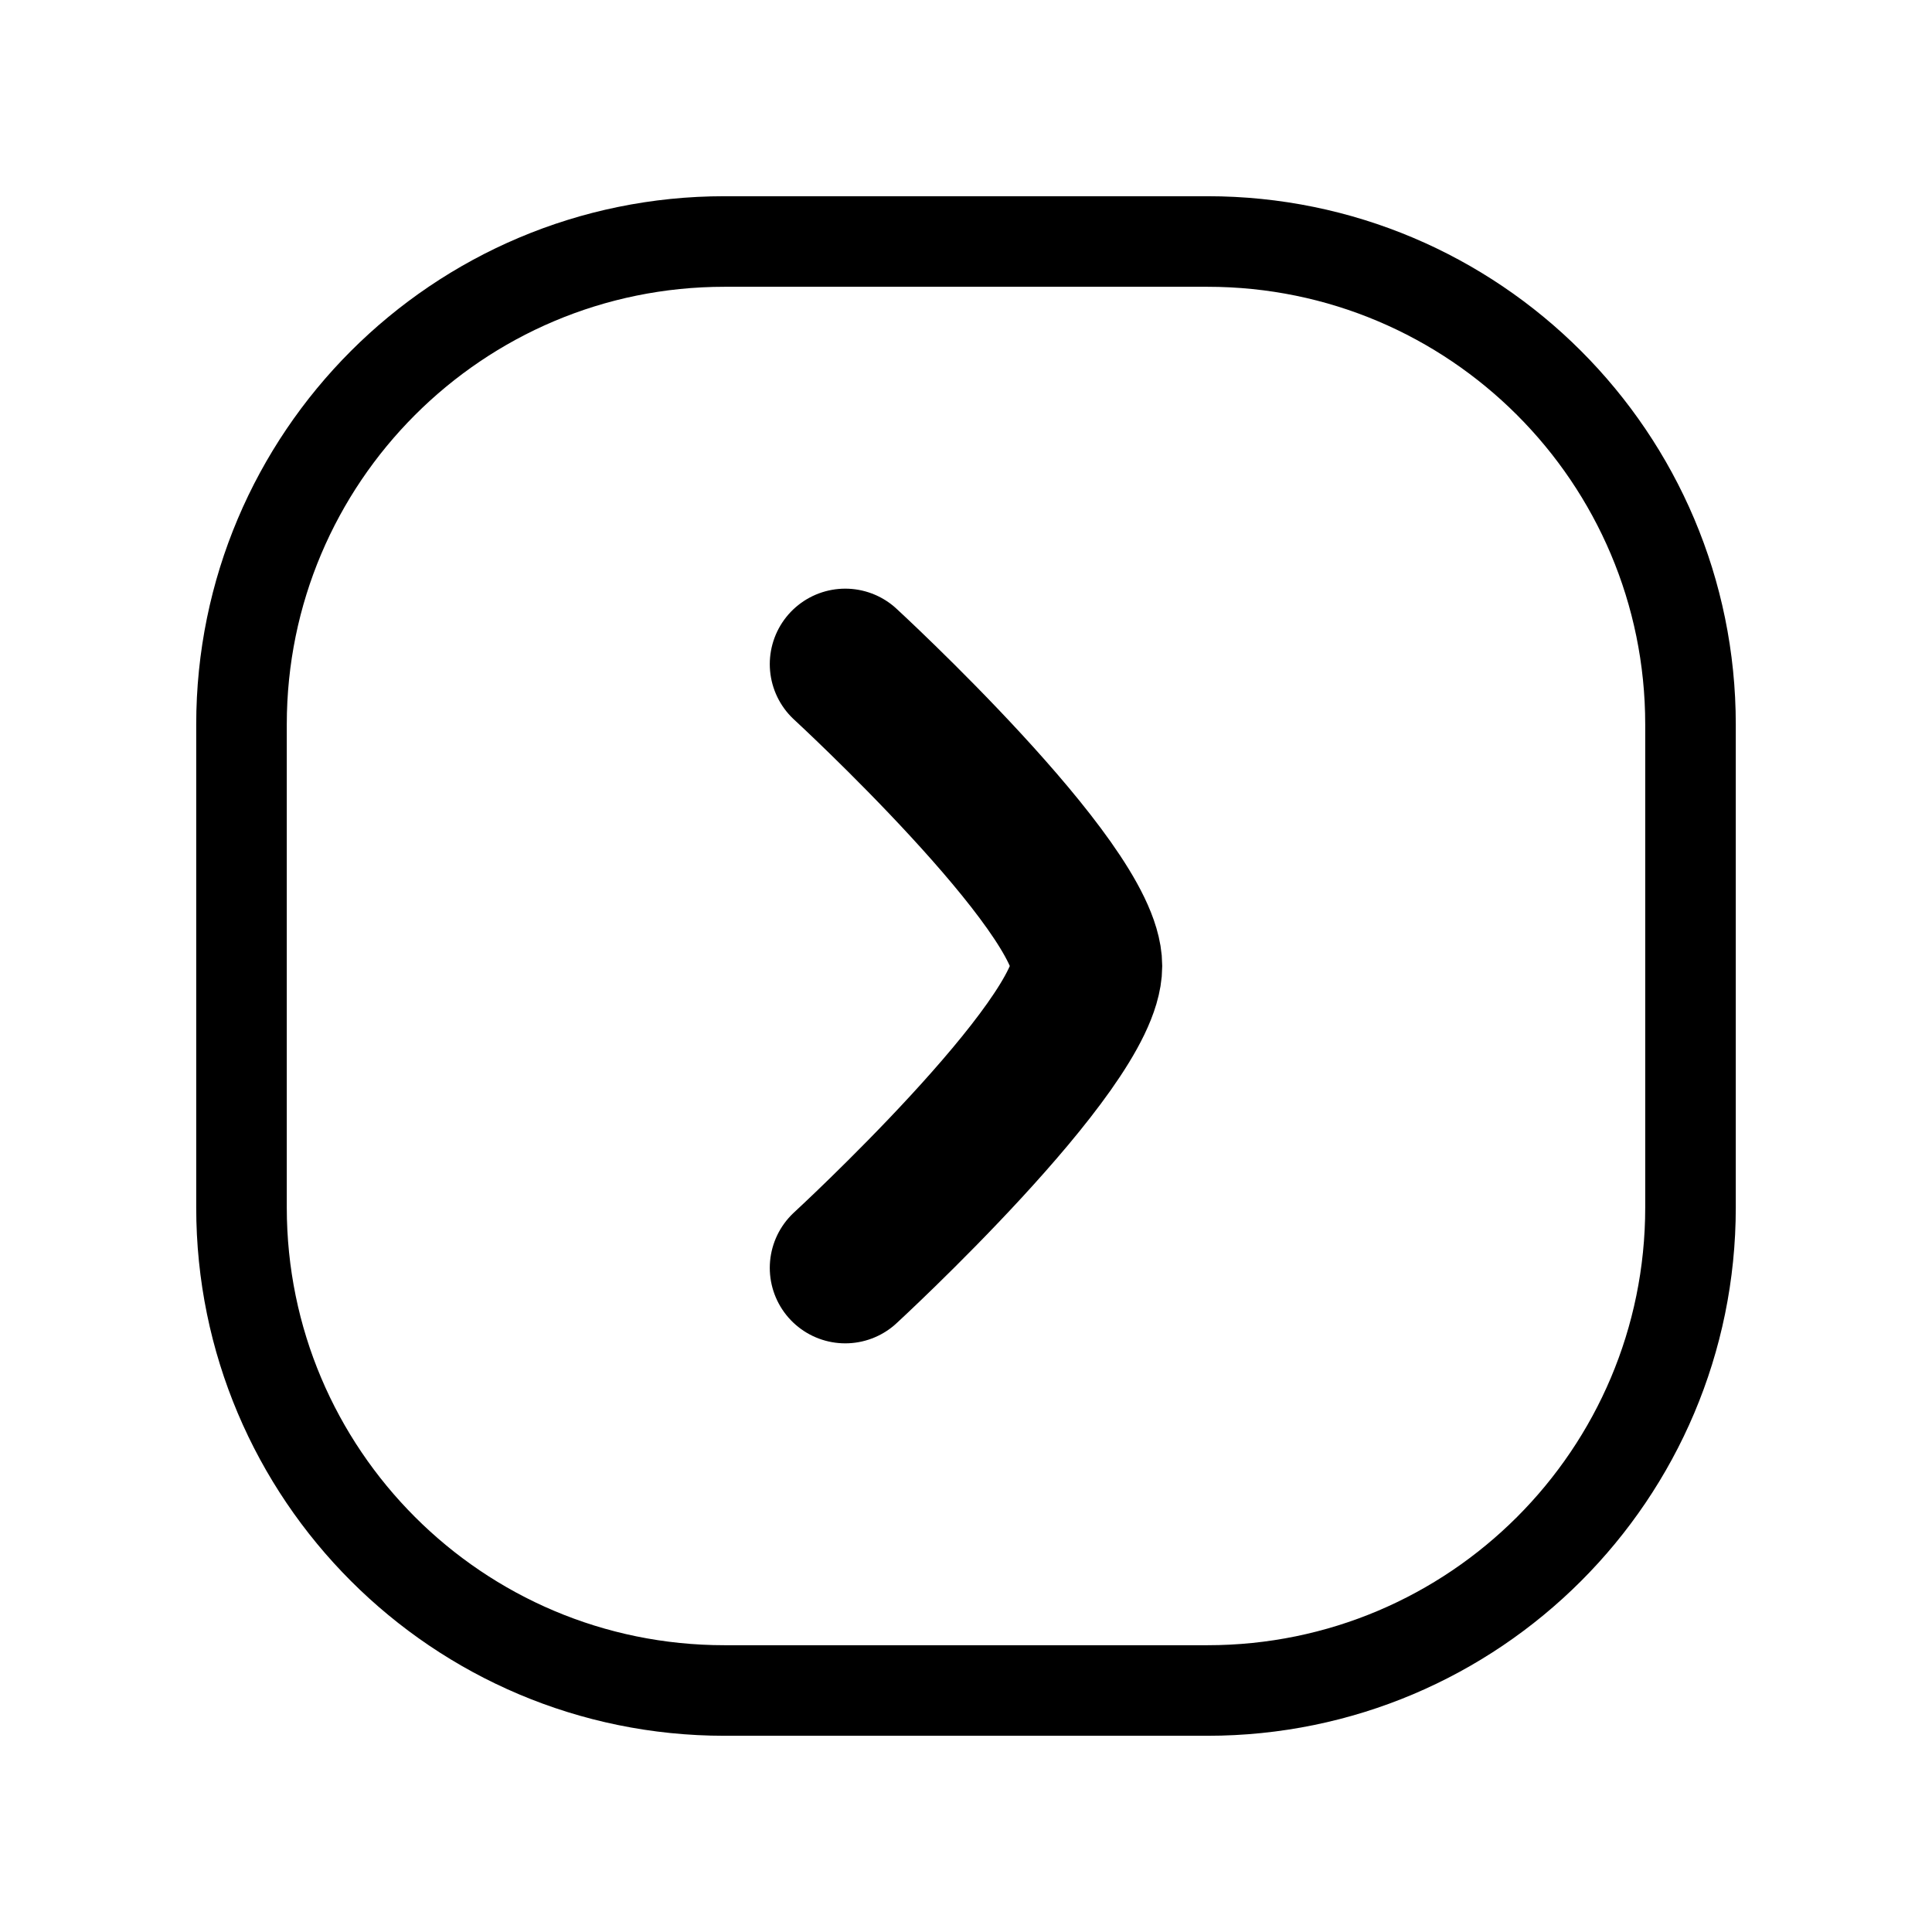
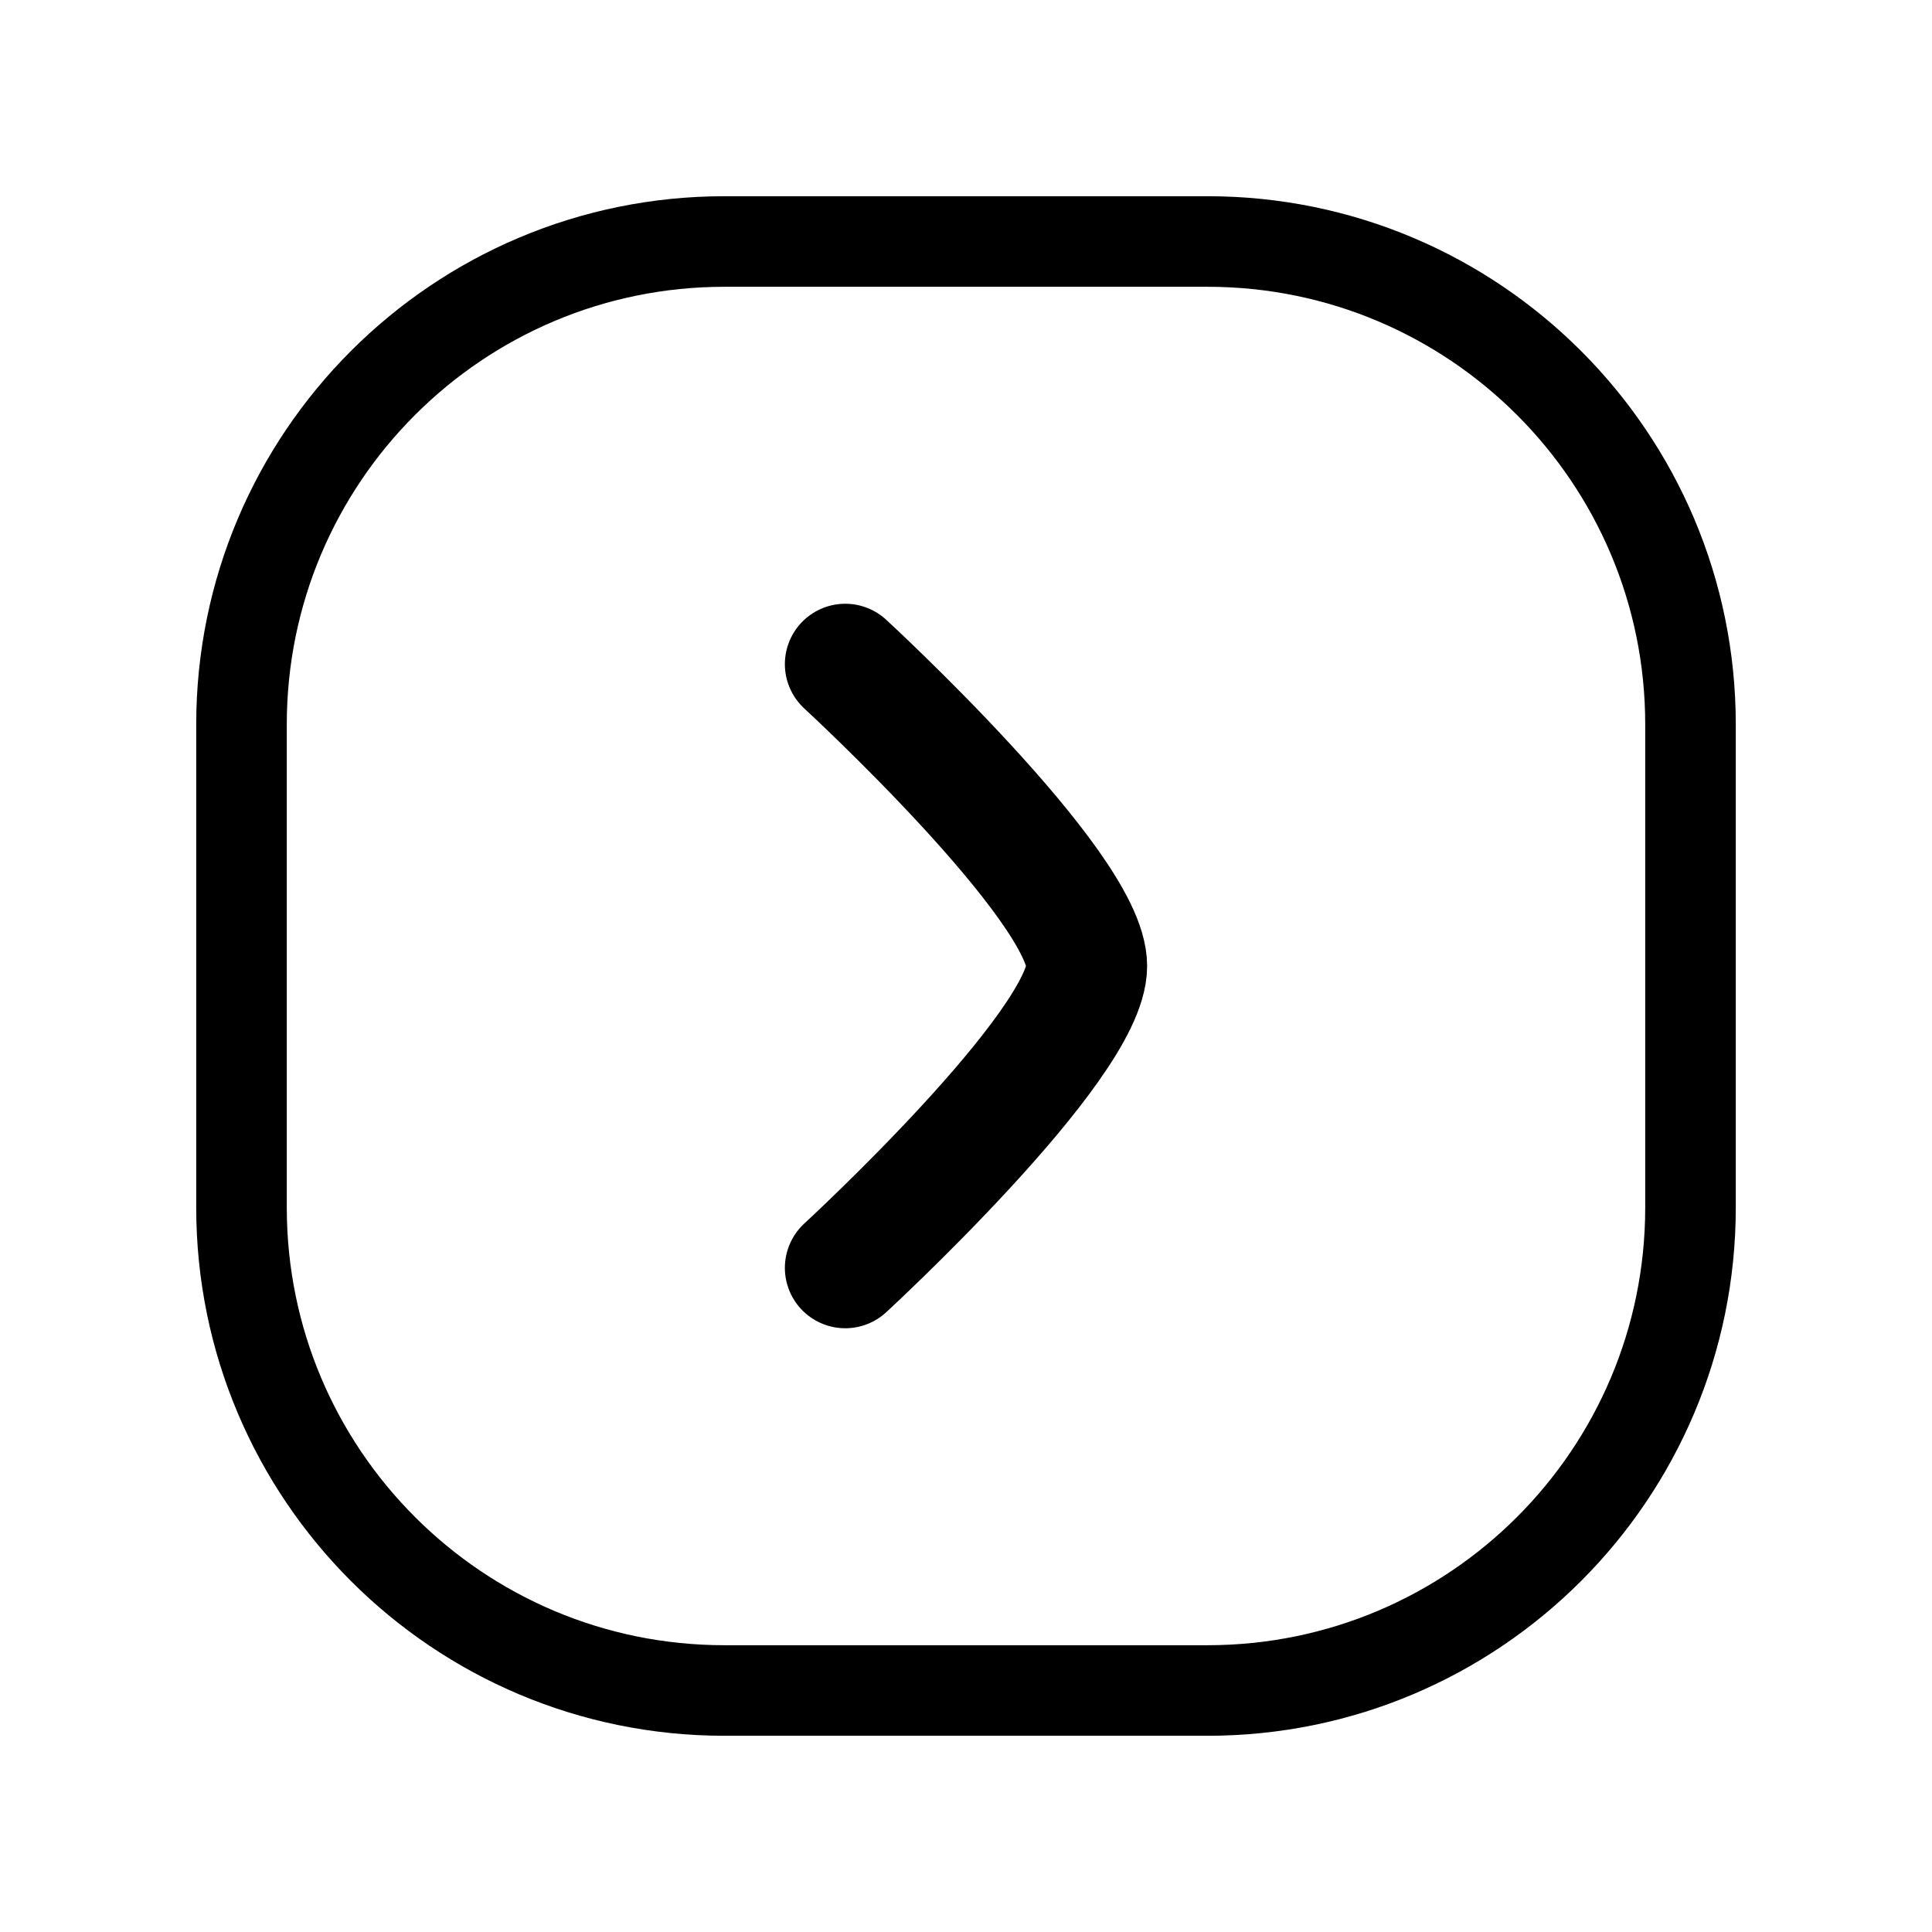
<svg xmlns="http://www.w3.org/2000/svg" viewBox="0 0 16 16" fill="none">
  <path d="M6 2H10C12.209 2 14 3.791 14 6V10C14 12.209 12.209 14 10 14H6C3.791 14 2 12.209 2 10V6C2 3.791 3.791 2 6 2Z" fill="none" stroke="currentColor" stroke-width="0.75" stroke-linecap="round" />
-   <path d="M7 5.5C7 5.5 9 7.341 9 8C9 8.659 7 10.5 7 10.5" fill="none" stroke="currentColor" stroke-width="1.25" stroke-linecap="round" />
+   <path d="M7 5.5C7 5.5 9 7.341 9 8C9 8.659 7 10.5 7 10.5" fill="none" stroke="currentColor" stroke-linecap="round" />
</svg>
